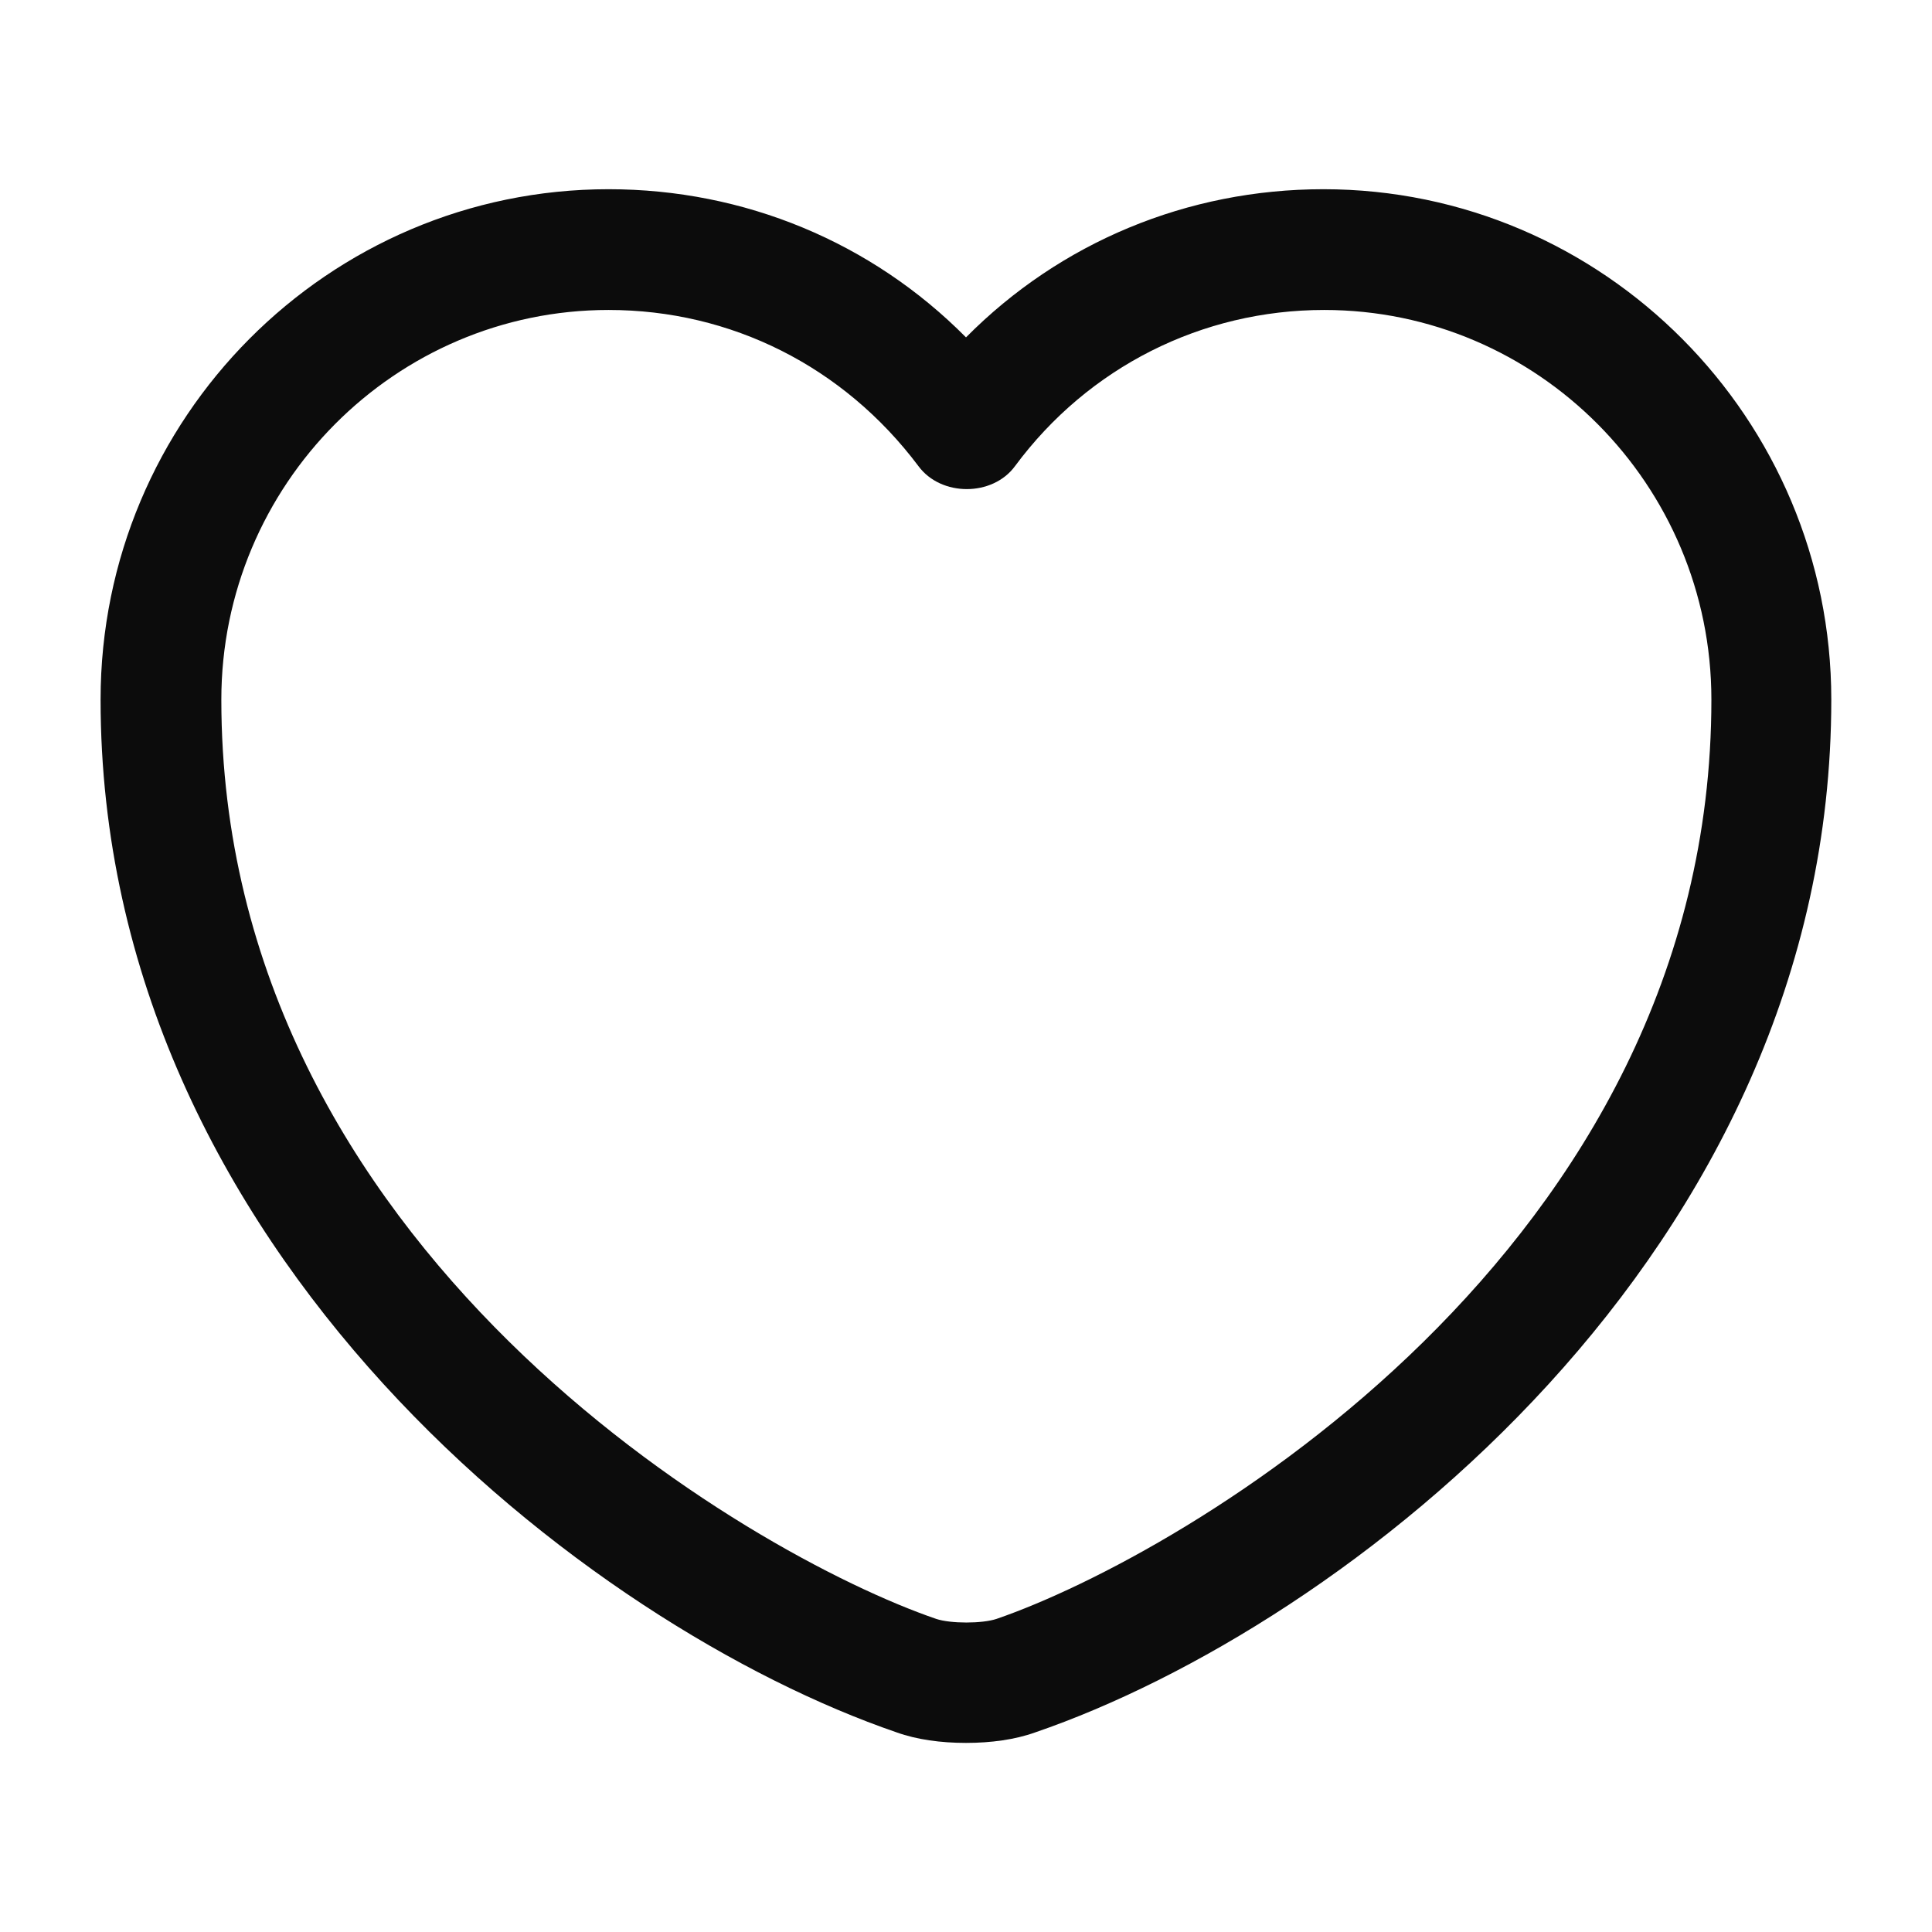
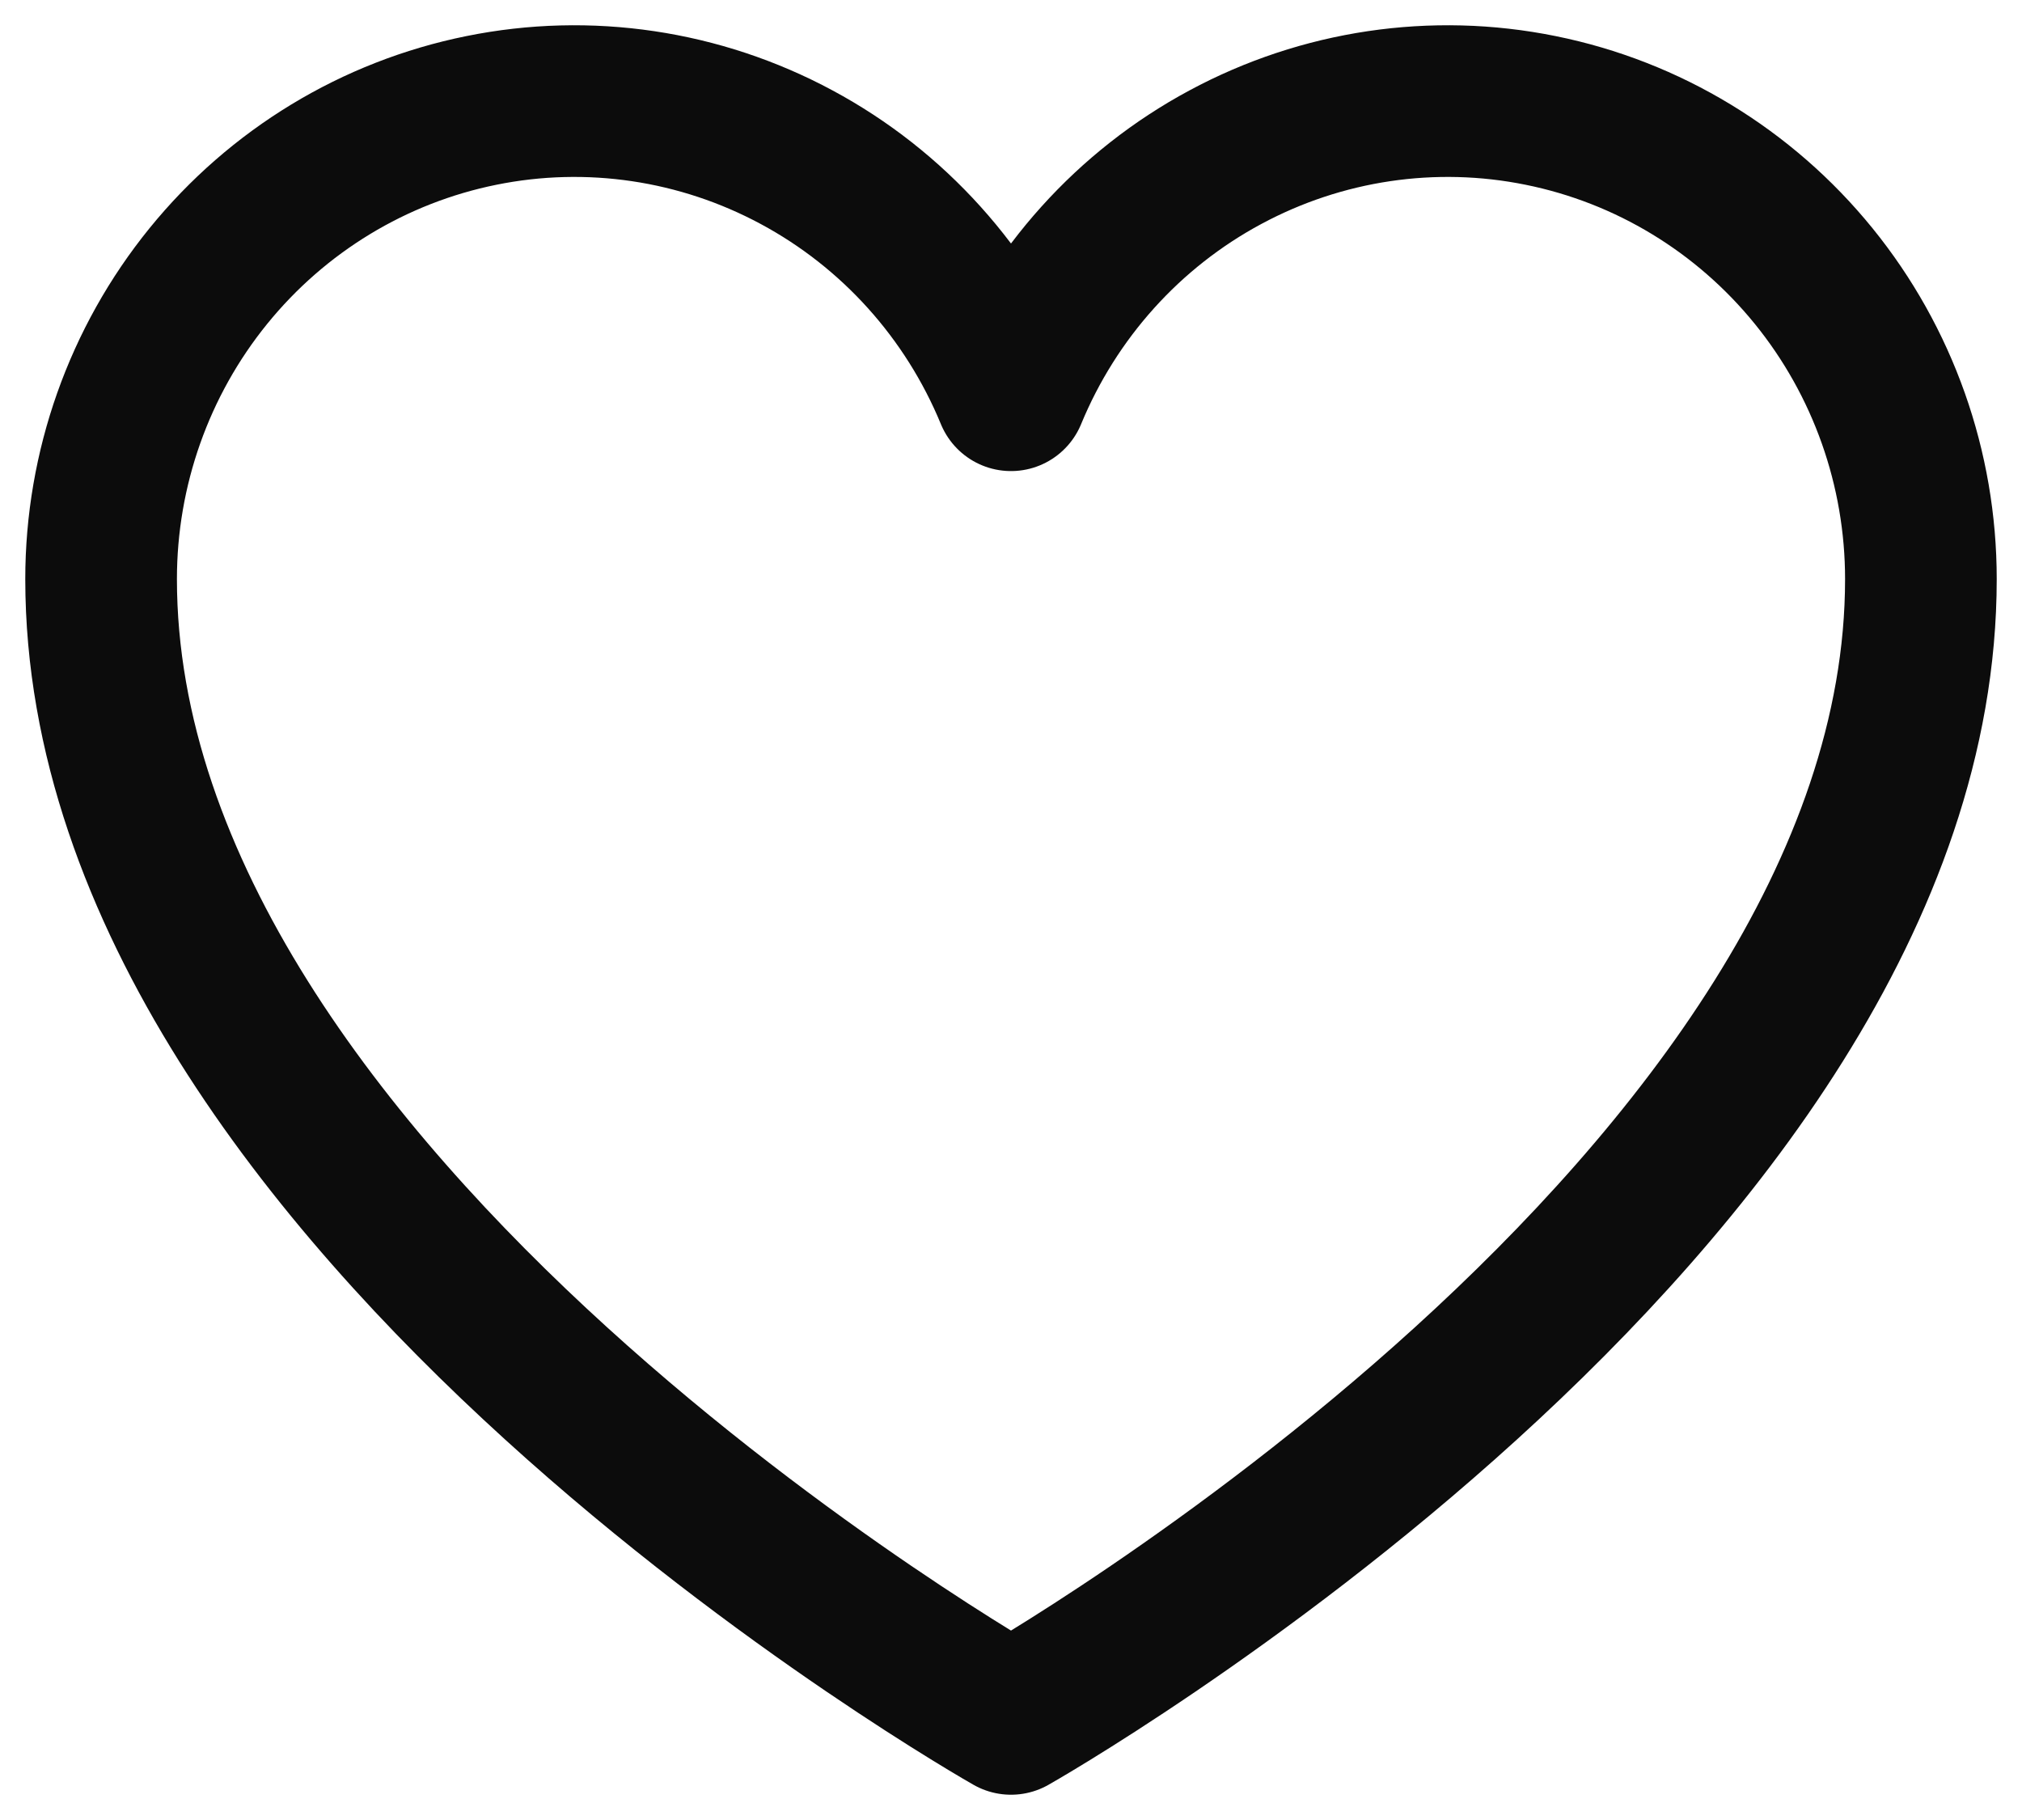
- <svg xmlns="http://www.w3.org/2000/svg" width="16" height="16" viewBox="0 0 16 16" fill="none">
-   <path d="M8 14.434C7.793 14.434 7.593 14.407 7.426 14.347C4.88 13.474 0.833 10.374 0.833 5.794C0.833 3.46 2.72 1.567 5.04 1.567C6.166 1.567 7.22 2.007 8 2.794C8.78 2.007 9.833 1.567 10.96 1.567C13.28 1.567 15.166 3.467 15.166 5.794C15.166 10.38 11.12 13.474 8.573 14.347C8.406 14.407 8.206 14.434 8 14.434ZM5.04 2.567C3.273 2.567 1.833 4.014 1.833 5.794C1.833 10.347 6.213 12.88 7.753 13.407C7.873 13.447 8.133 13.447 8.253 13.407C9.786 12.88 14.173 10.354 14.173 5.794C14.173 4.014 12.733 2.567 10.966 2.567C9.953 2.567 9.013 3.04 8.406 3.86C8.22 4.114 7.793 4.114 7.606 3.86C6.986 3.034 6.053 2.567 5.04 2.567Z" fill="#0C0C0C" />
+ <svg xmlns="http://www.w3.org/2000/svg" width="20" height="18" viewBox="0 0 20 18" fill="none">
+   <path d="M10 17C10 17 1 11.909 1 5.727C1 4.634 1.375 3.575 2.061 2.73C2.747 1.885 3.701 1.306 4.762 1.092C5.823 0.877 6.925 1.041 7.88 1.555C8.835 2.068 9.584 2.9 10 3.909C10.416 2.9 11.165 2.068 12.12 1.555C13.075 1.041 14.177 0.877 15.238 1.092C16.299 1.306 17.253 1.885 17.939 2.73C18.625 3.575 19 4.634 19 5.727C19 11.909 10 17 10 17Z" stroke="#0C0C0C" stroke-width="1.5" stroke-linecap="round" stroke-linejoin="round" />
</svg>
